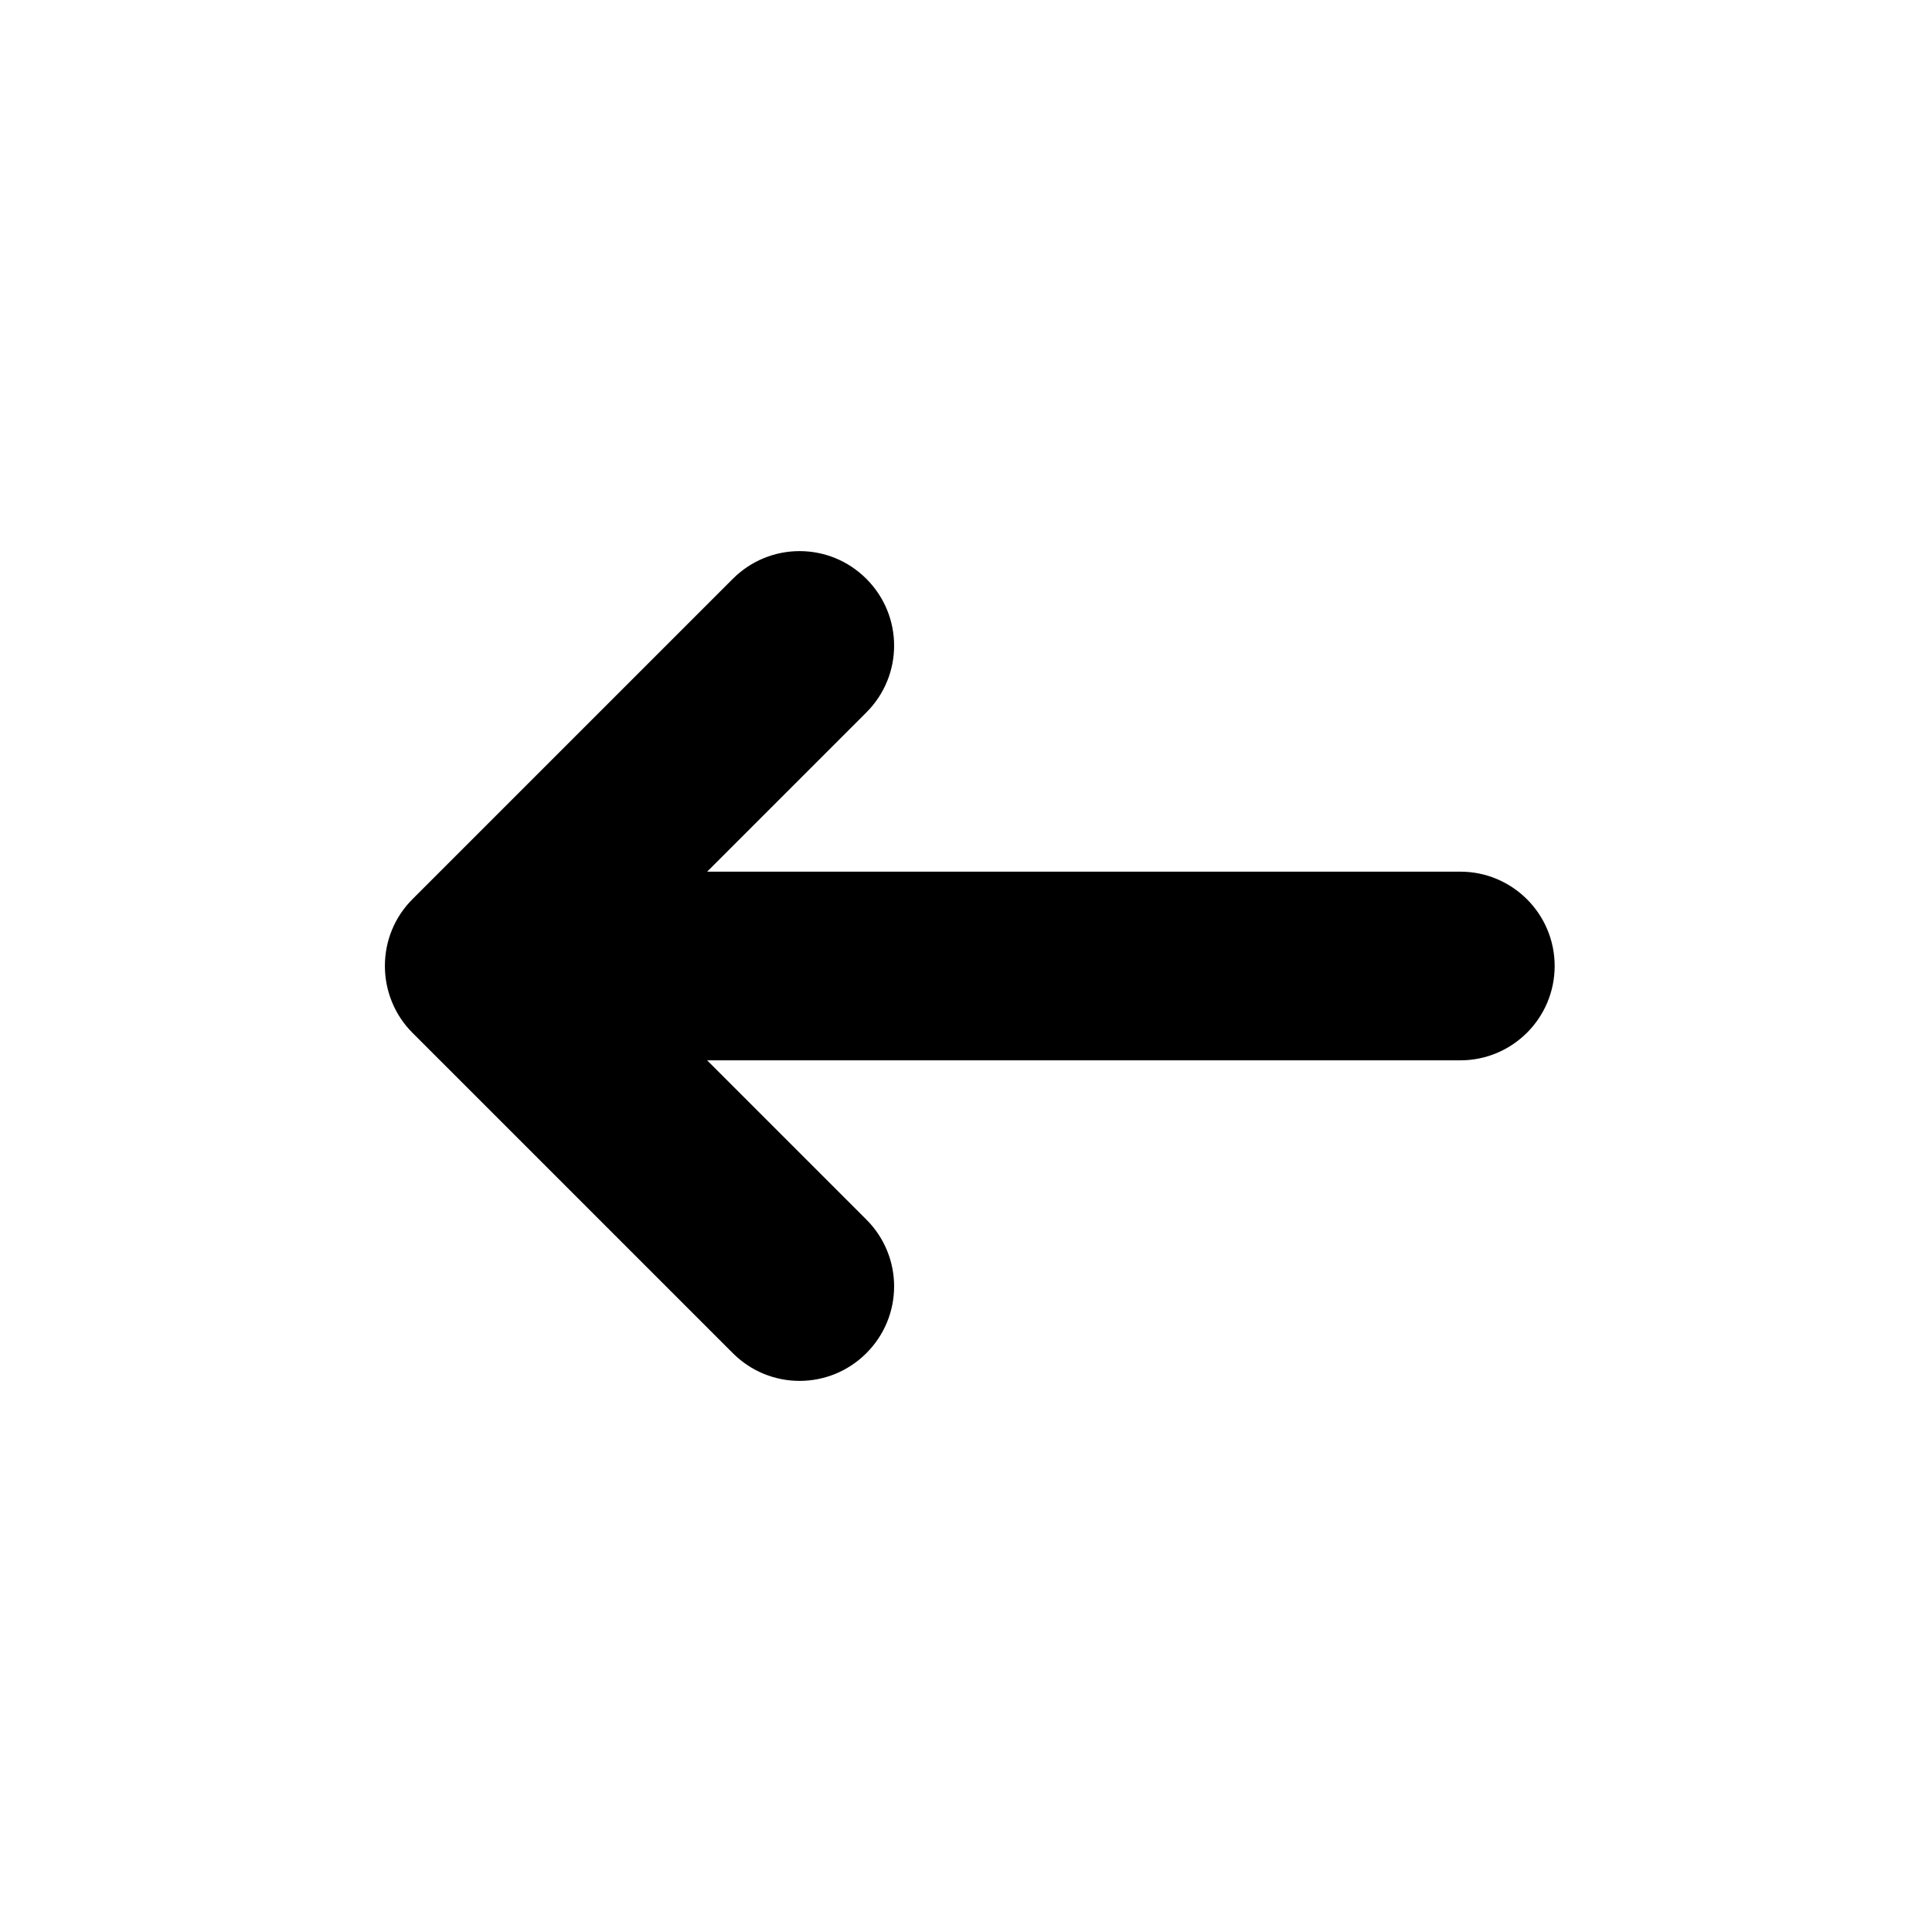
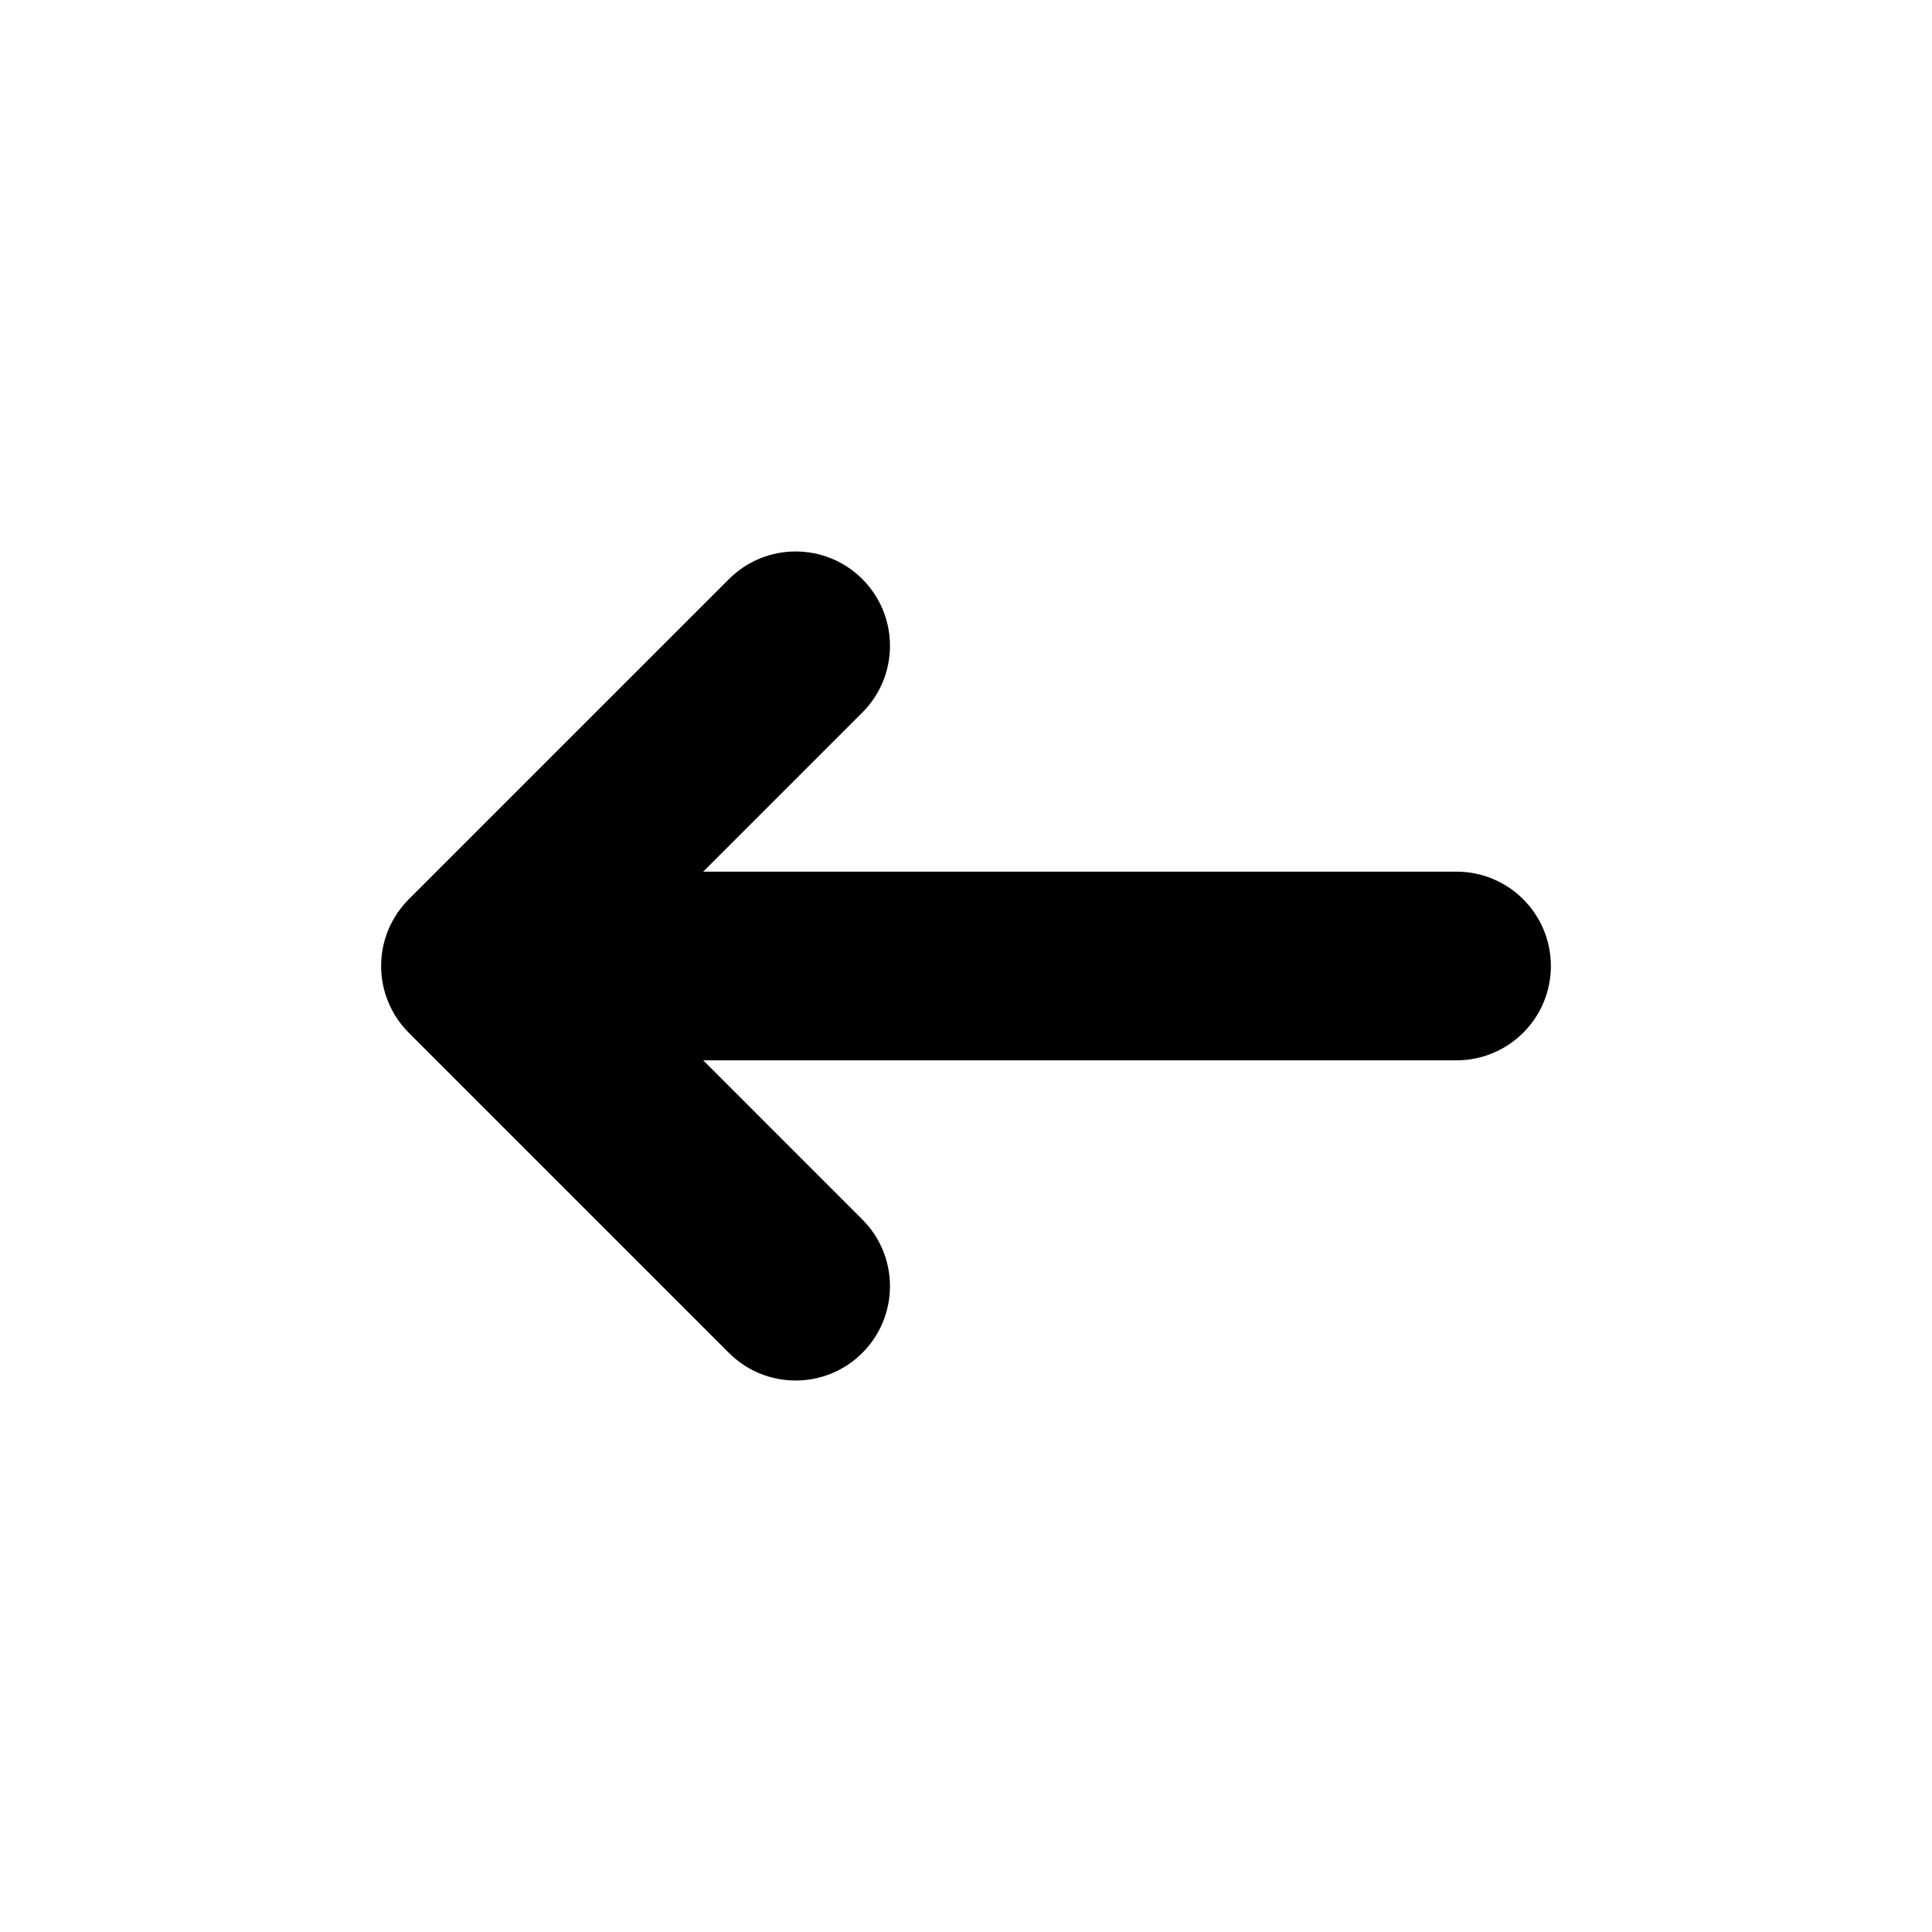
<svg xmlns="http://www.w3.org/2000/svg" version="1.1" id="Layer_1" x="0px" y="0px" viewBox="-49 141 512 512" style="enable-background:new -49 141 512 512;" xml:space="preserve">
-   <path d="M338,372H138.4l42.2-42.2c9.8-9.8,9.8-25.6,0-35.4s-25.6-9.8-35.4,0l-84.9,84.9c-4.7,4.7-7.3,11-7.3,17.7l0,0  c0,6.6,2.6,13,7.3,17.7l84.9,84.9c9.8,9.8,25.6,9.8,35.4,0s9.8-25.6,0-35.4L138.4,422H338c13.8,0,25-11.2,25-25l0,0  C363,383.2,351.8,372,338,372z" />
+   <path id="XMLID_17_" d="M337,372H137.356l42.175-42.175c9.763-9.763,9.763-25.592,0-35.355s-25.592-9.762-35.355,0l-84.854,84.852  C54.634,384.009,52,390.368,52,397l0,0c0,6.63,2.634,12.989,7.322,17.678l84.853,84.853c9.763,9.762,25.592,9.763,35.355,0  s9.763-25.592,0-35.355L137.355,422H337c13.807,0,25-11.193,25-25l0,0C362,383.191,350.807,372,337,372z" />
</svg>
